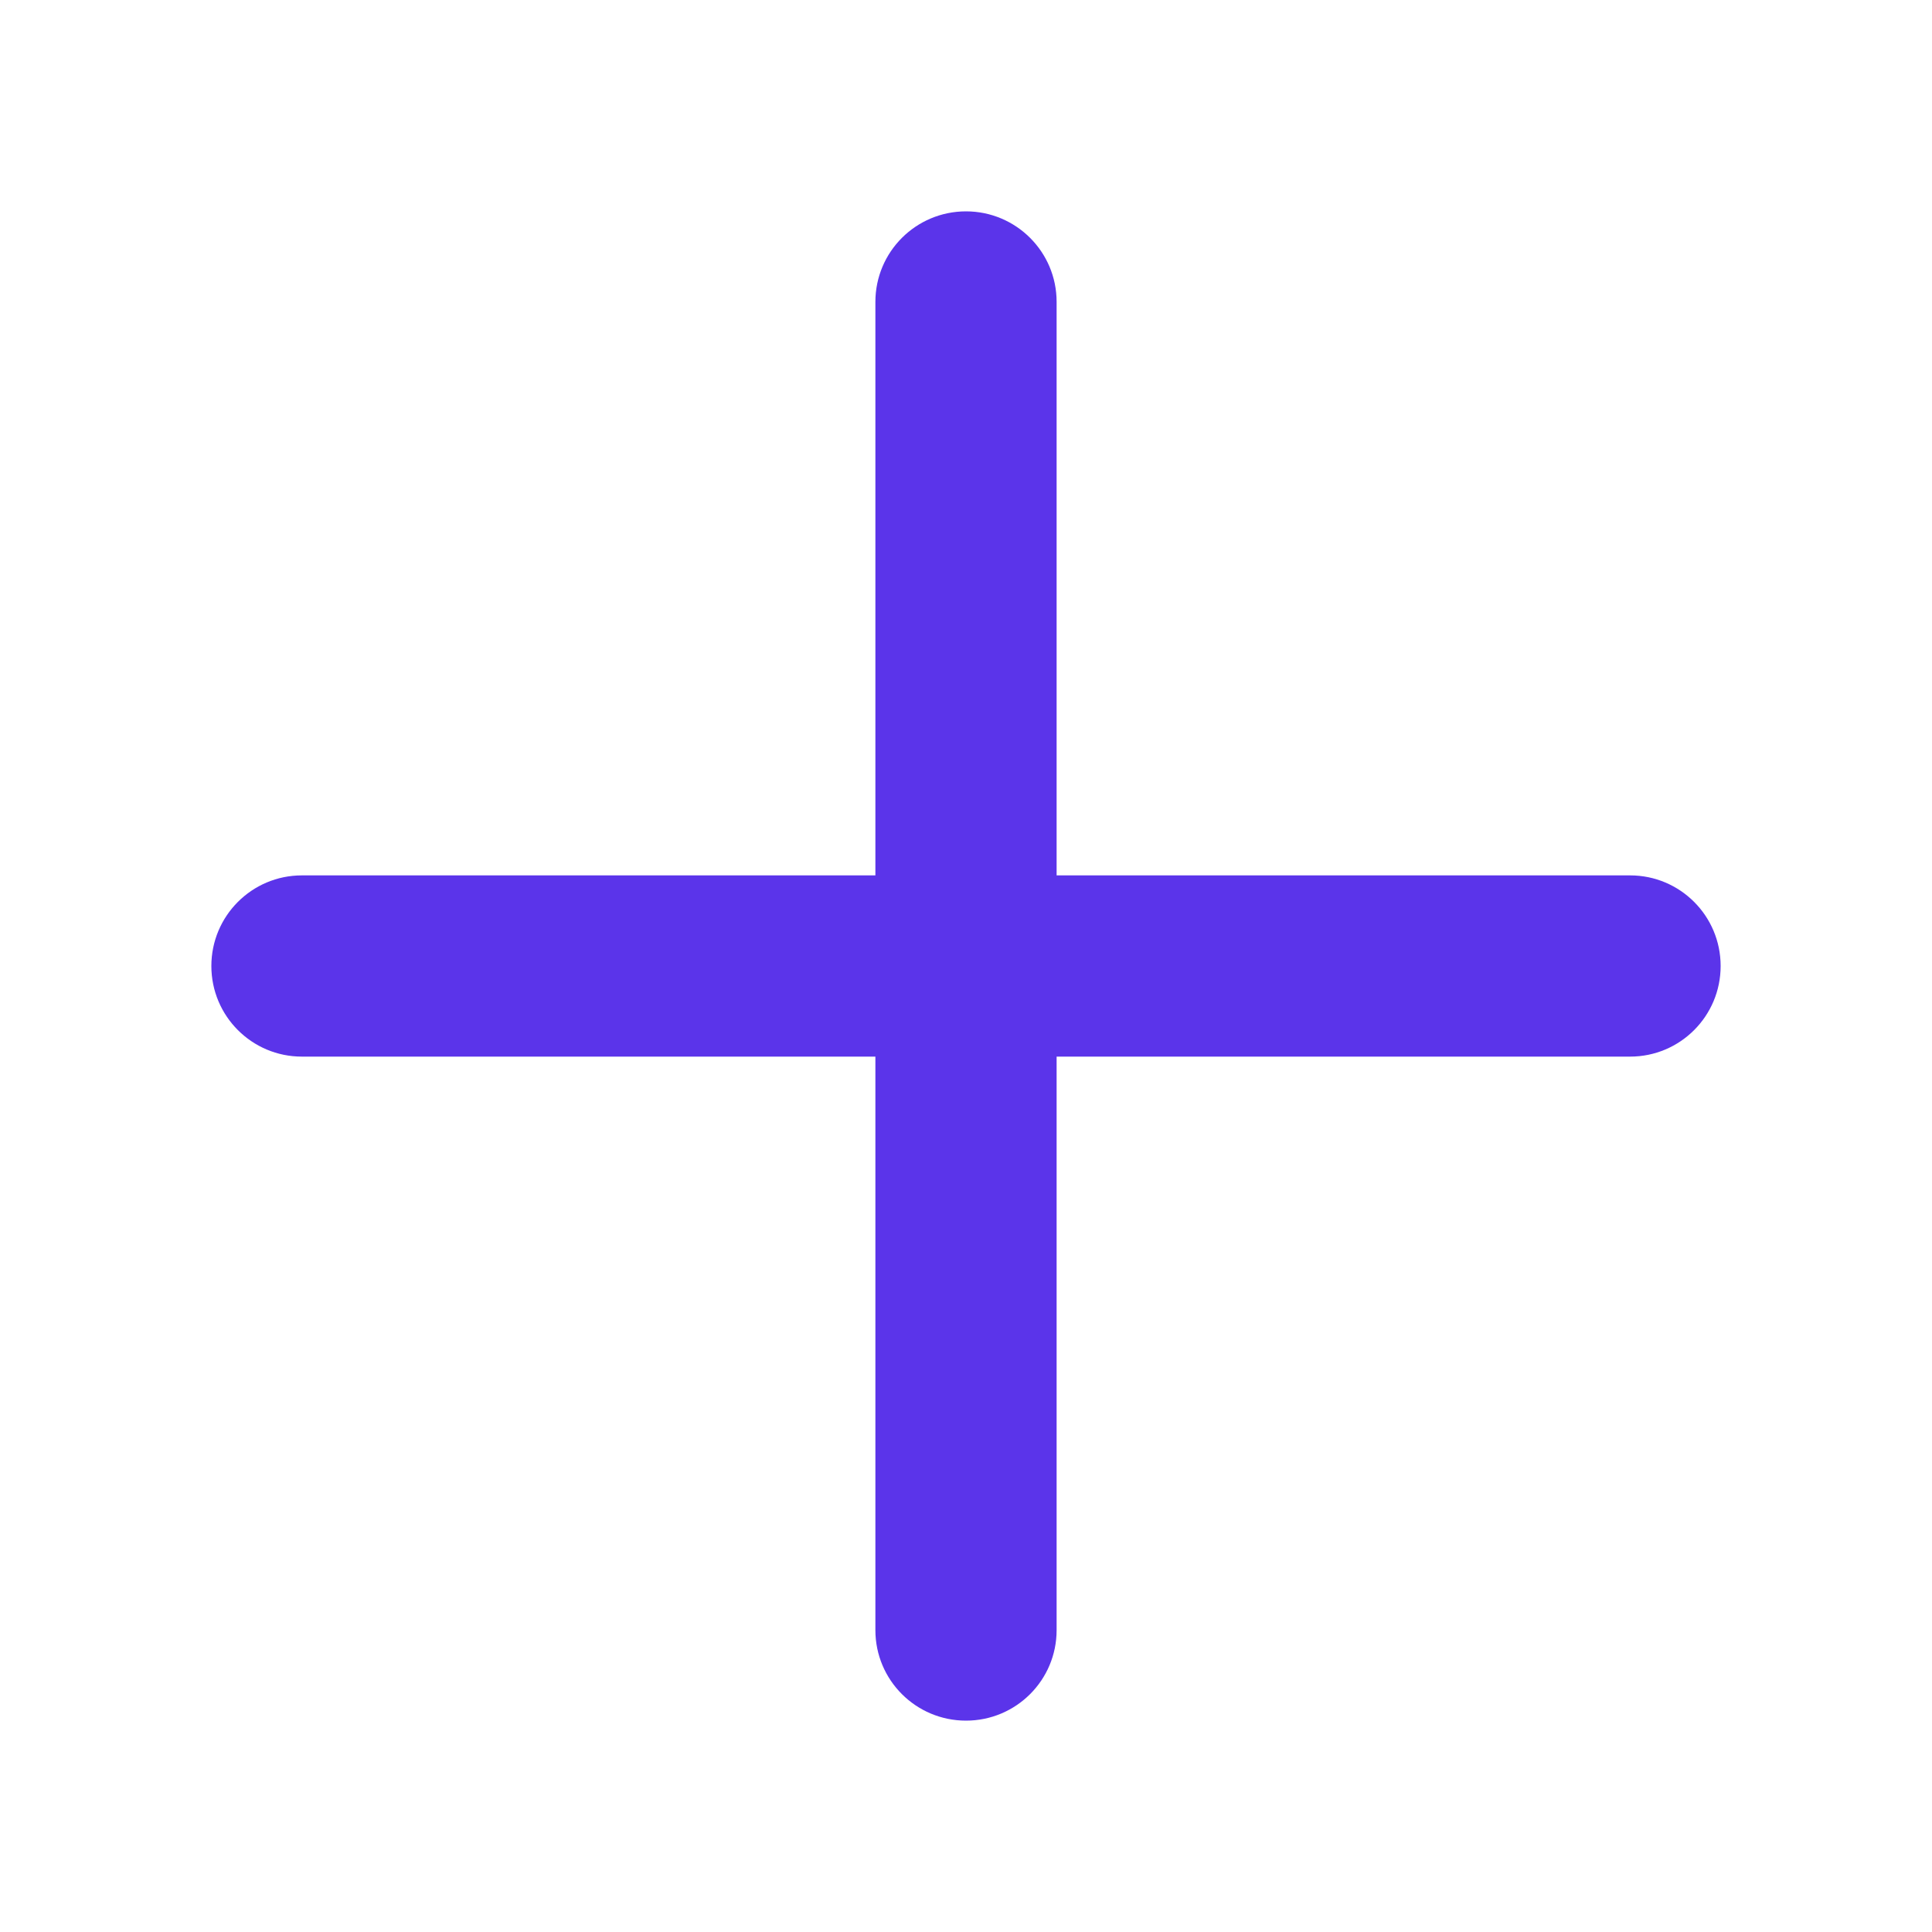
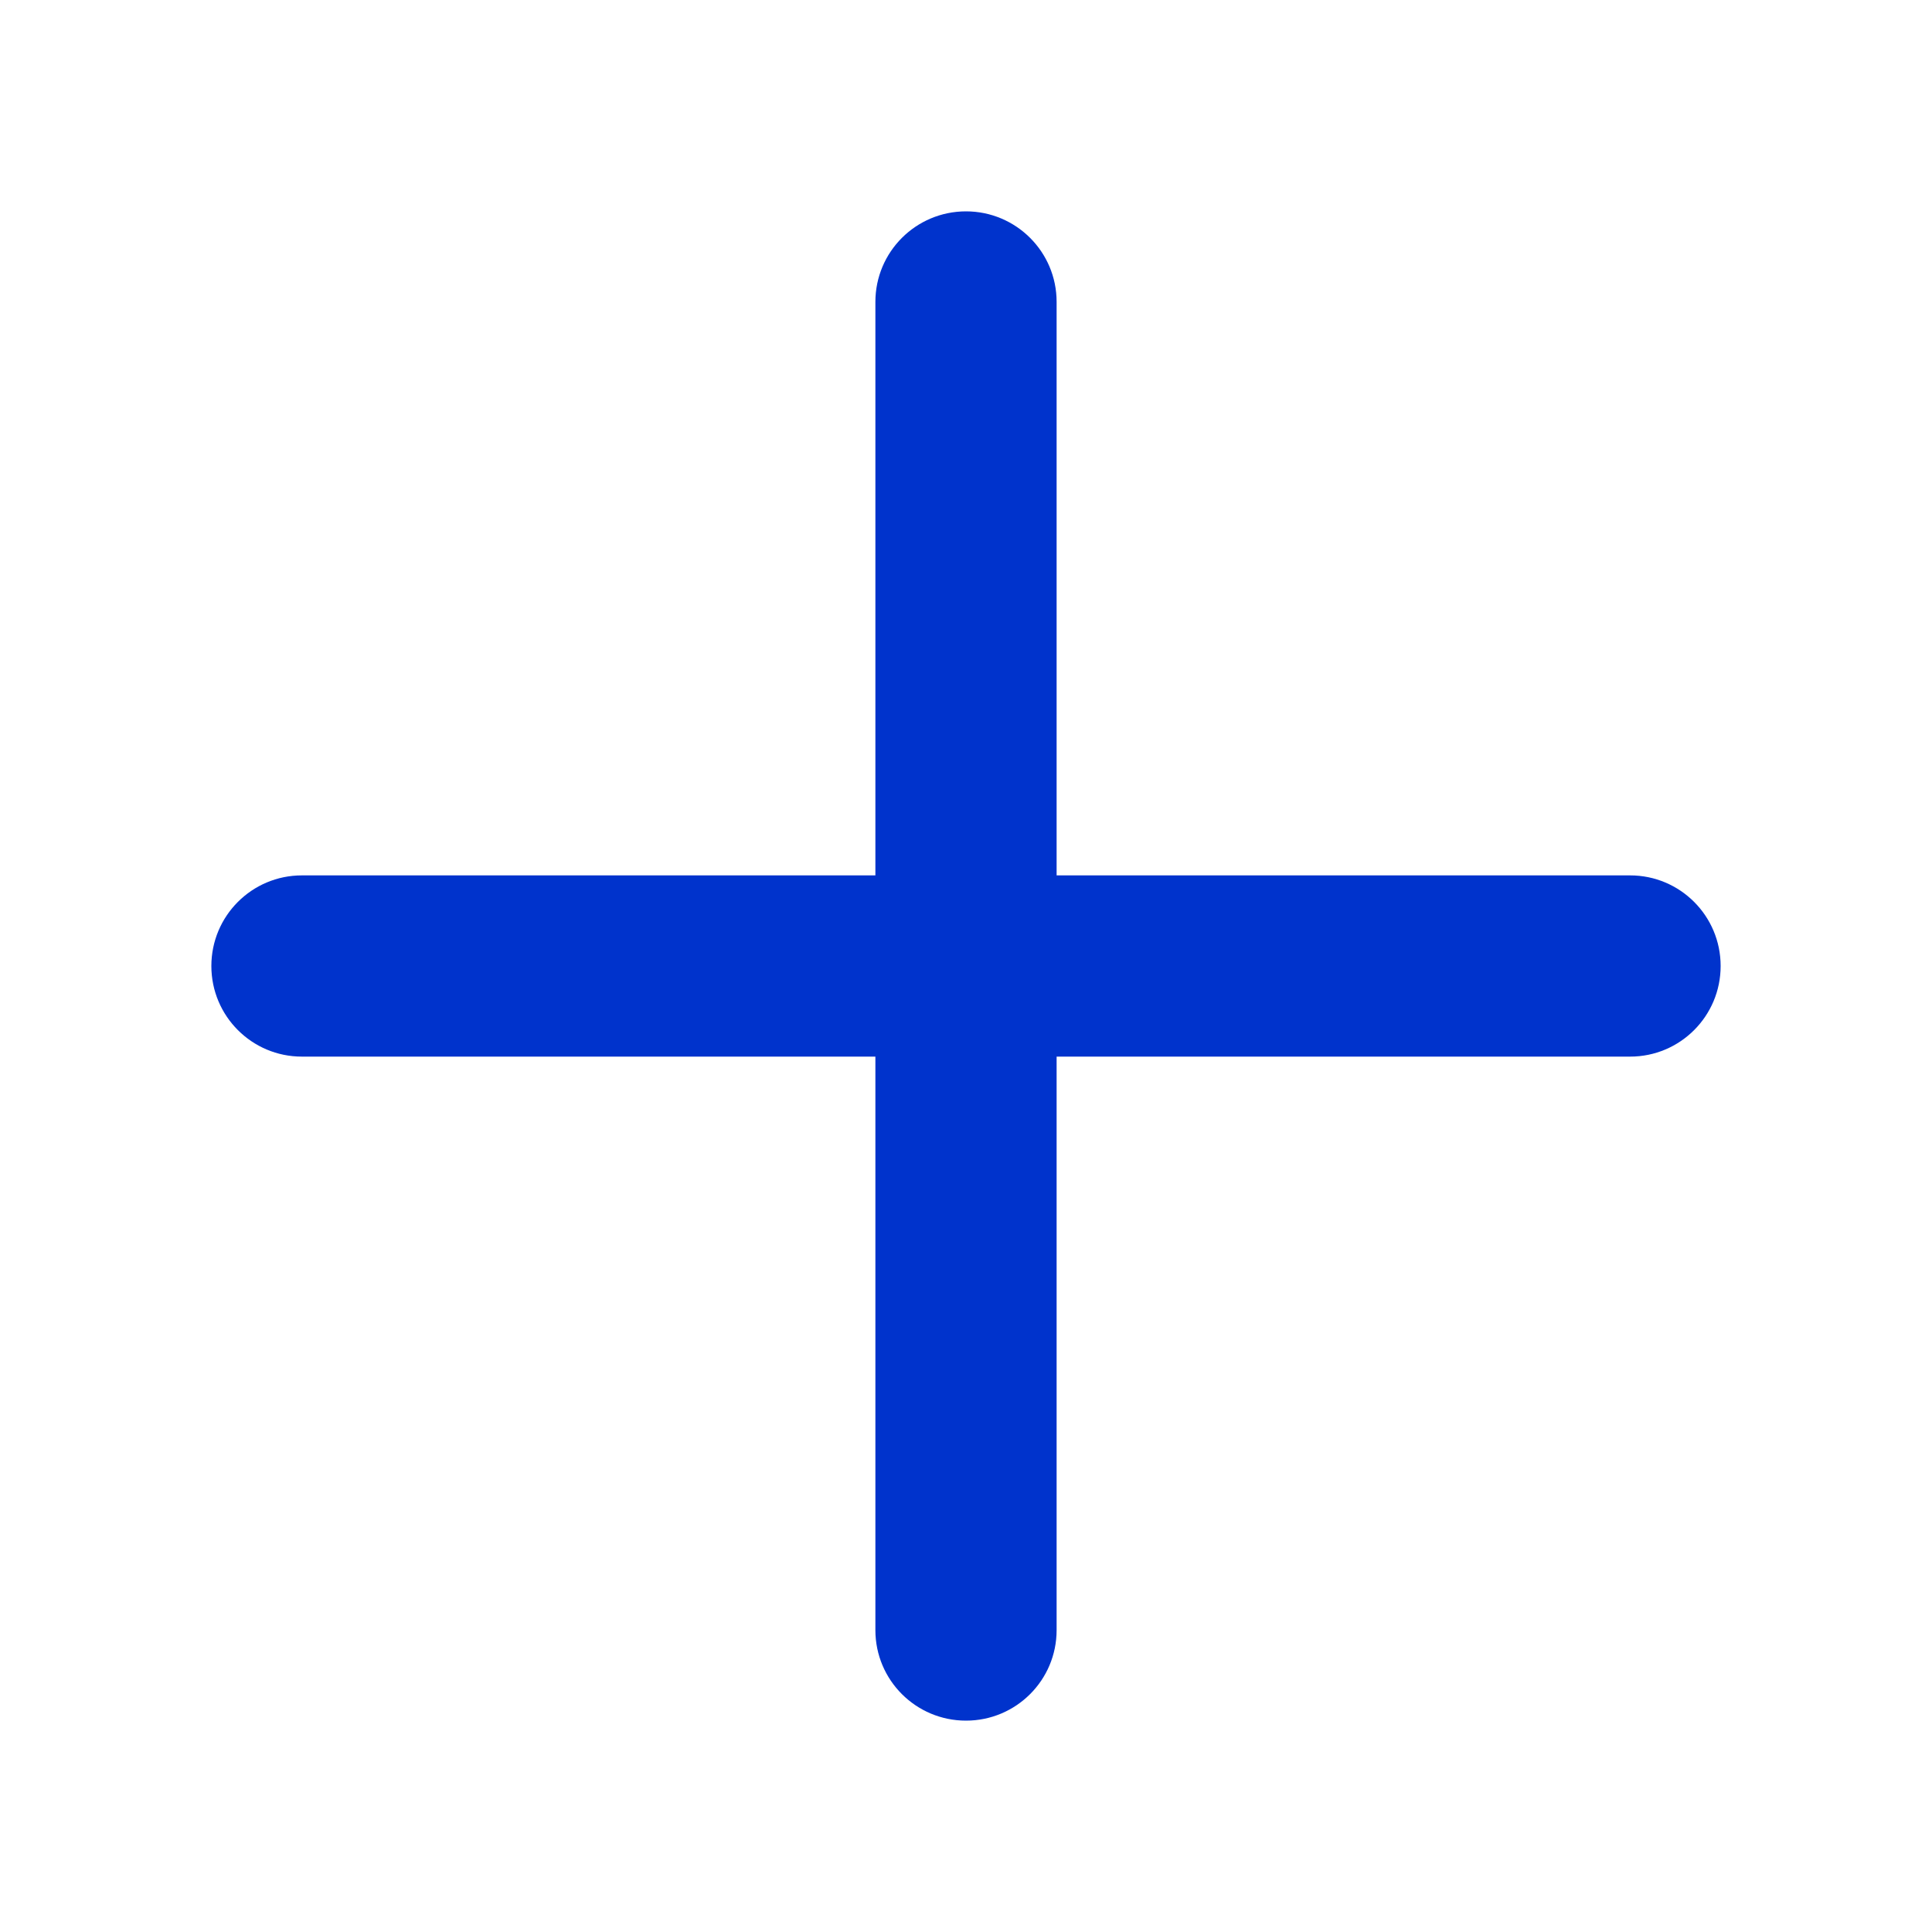
<svg xmlns="http://www.w3.org/2000/svg" width="20" height="20" viewBox="0 0 20 20" fill="none">
-   <path fill-rule="evenodd" clip-rule="evenodd" d="M2.188 10C2.188 9.482 2.607 9.062 3.125 9.062H16.875C17.393 9.062 17.812 9.482 17.812 10C17.812 10.518 17.393 10.938 16.875 10.938H3.125C2.607 10.938 2.188 10.518 2.188 10Z" fill="#5B34EA" />
-   <path fill-rule="evenodd" clip-rule="evenodd" d="M10 2.188C10.518 2.188 10.938 2.607 10.938 3.125V16.875C10.938 17.393 10.518 17.812 10 17.812C9.482 17.812 9.062 17.393 9.062 16.875V3.125C9.062 2.607 9.482 2.188 10 2.188Z" fill="#5B34EA" />
+   <path fill-rule="evenodd" clip-rule="evenodd" d="M2.188 10C2.188 9.482 2.607 9.062 3.125 9.062H16.875C17.393 9.062 17.812 9.482 17.812 10C17.812 10.518 17.393 10.938 16.875 10.938H3.125C2.607 10.938 2.188 10.518 2.188 10Z" fill="#0033CC" />
+   <path fill-rule="evenodd" clip-rule="evenodd" d="M10 2.188C10.518 2.188 10.938 2.607 10.938 3.125V16.875C10.938 17.393 10.518 17.812 10 17.812C9.482 17.812 9.062 17.393 9.062 16.875V3.125C9.062 2.607 9.482 2.188 10 2.188Z" fill="#0033CC" />
</svg>
